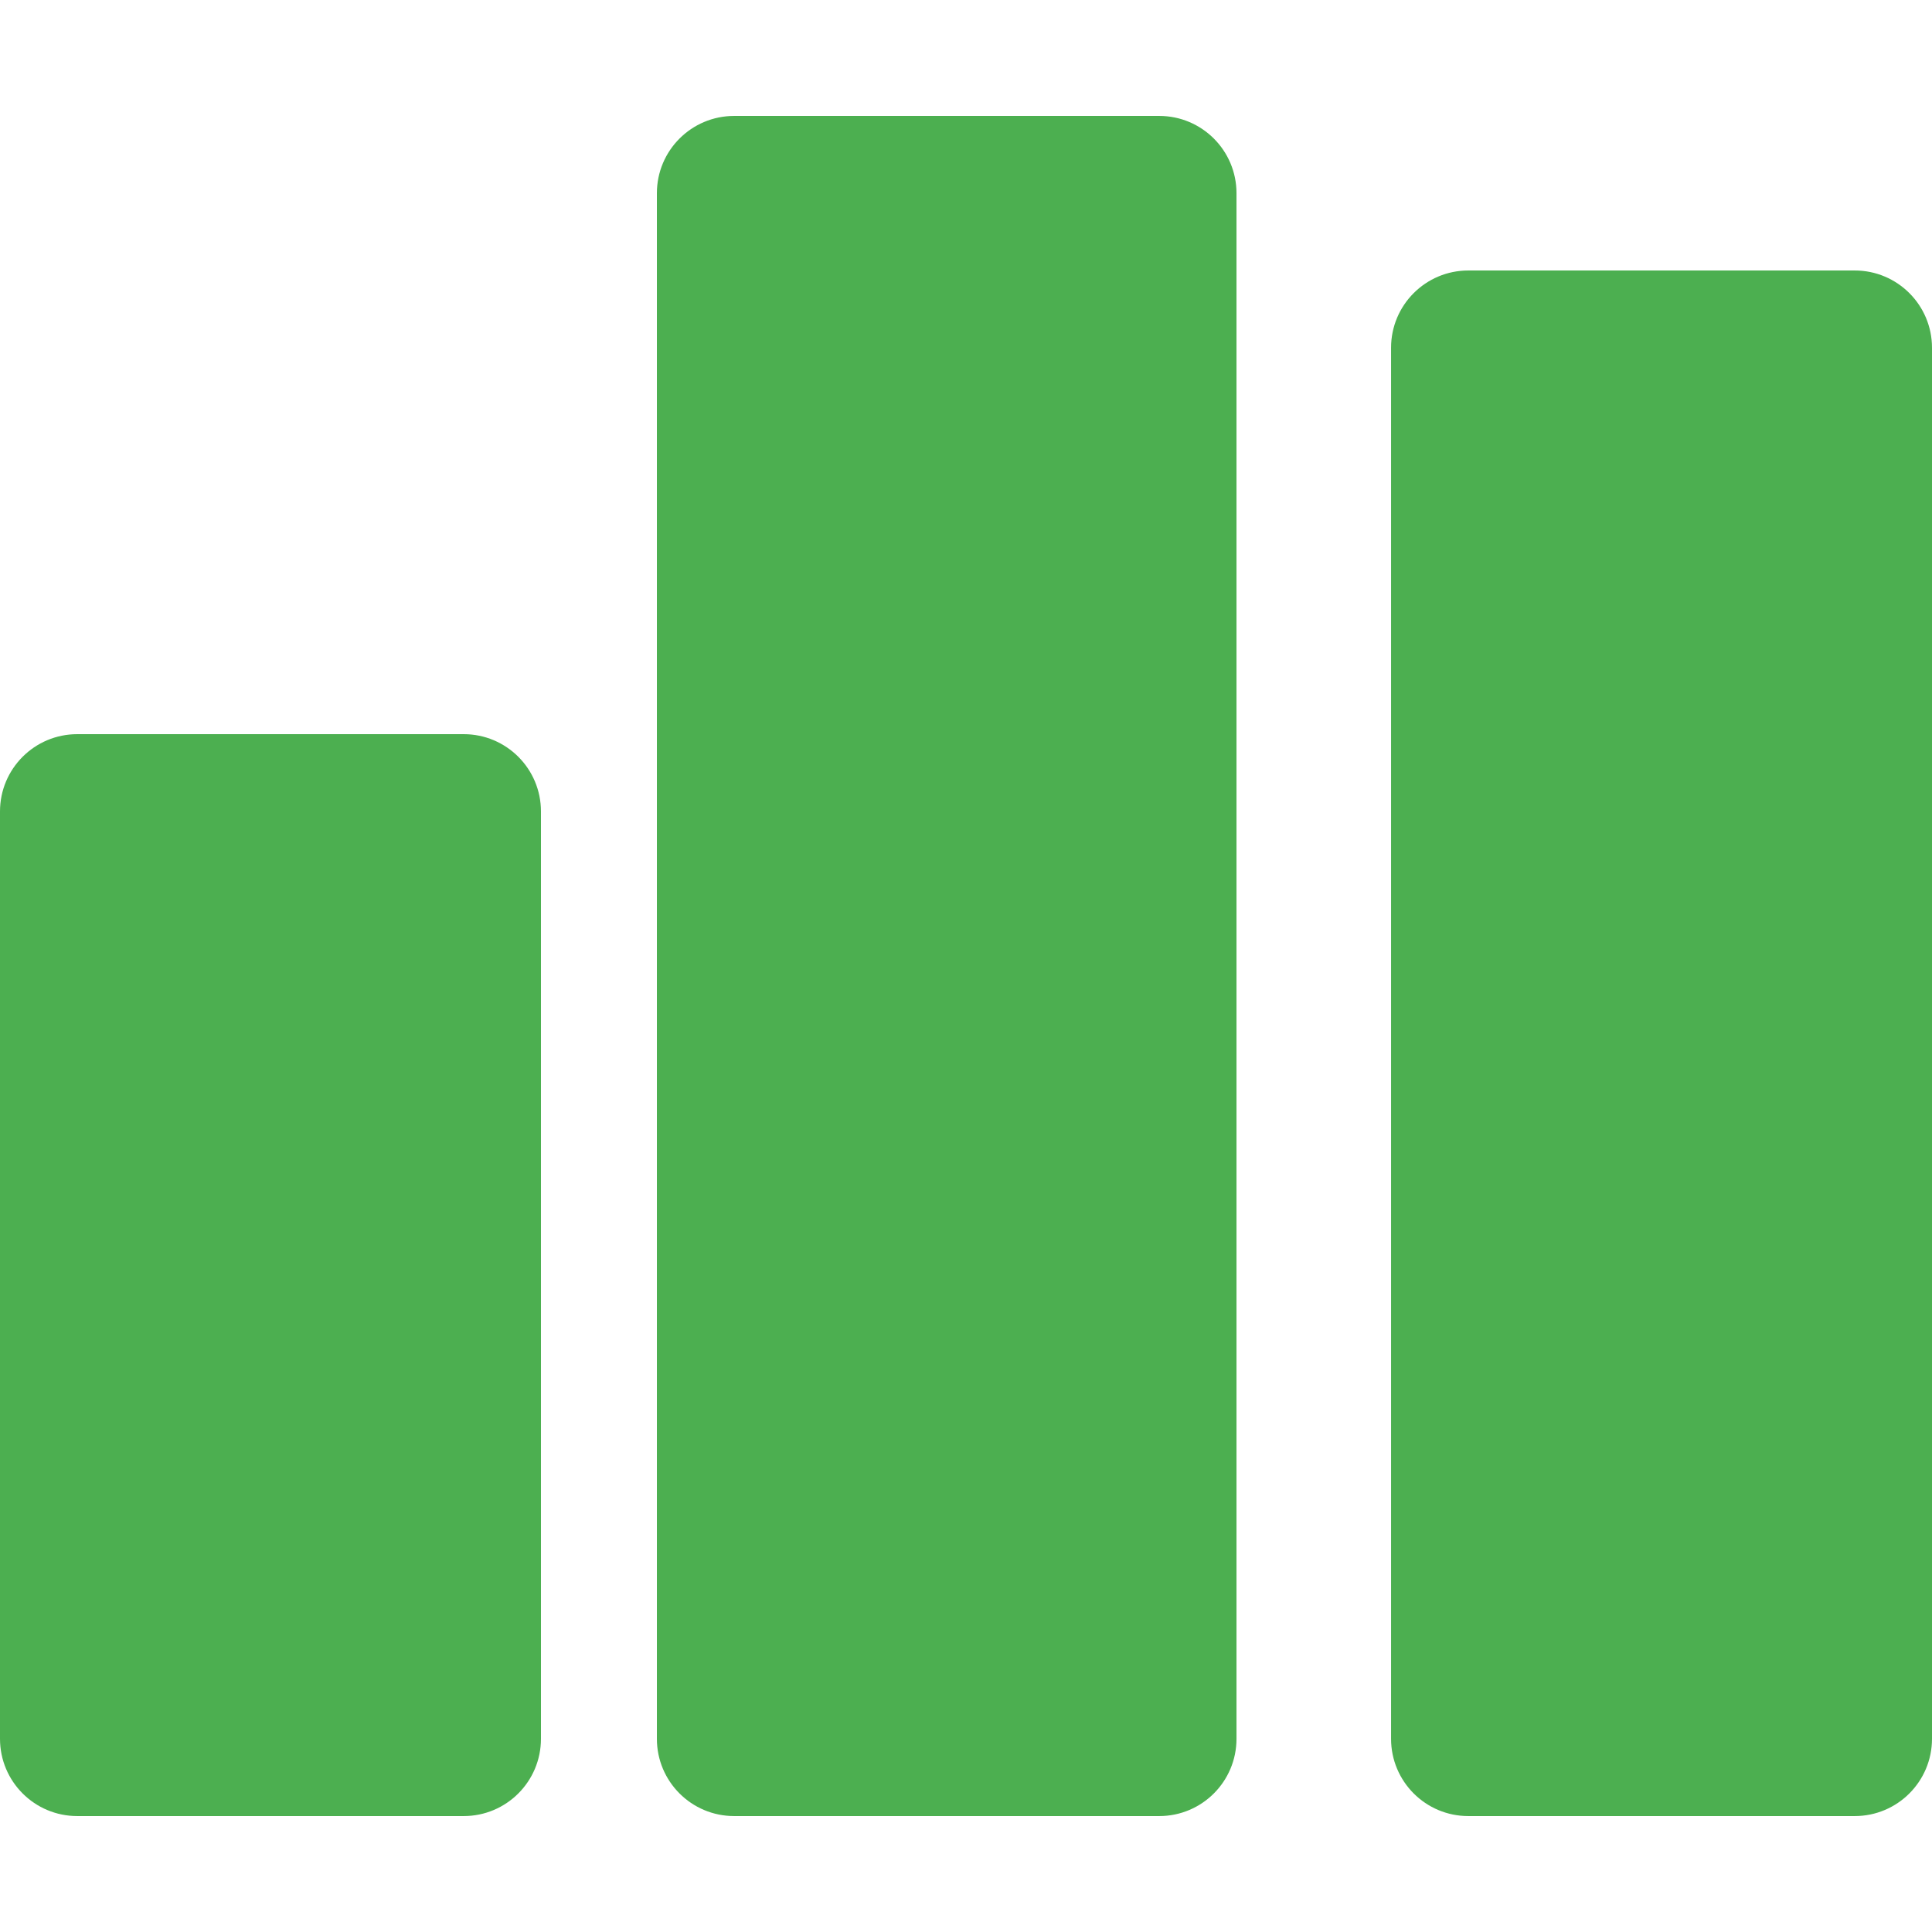
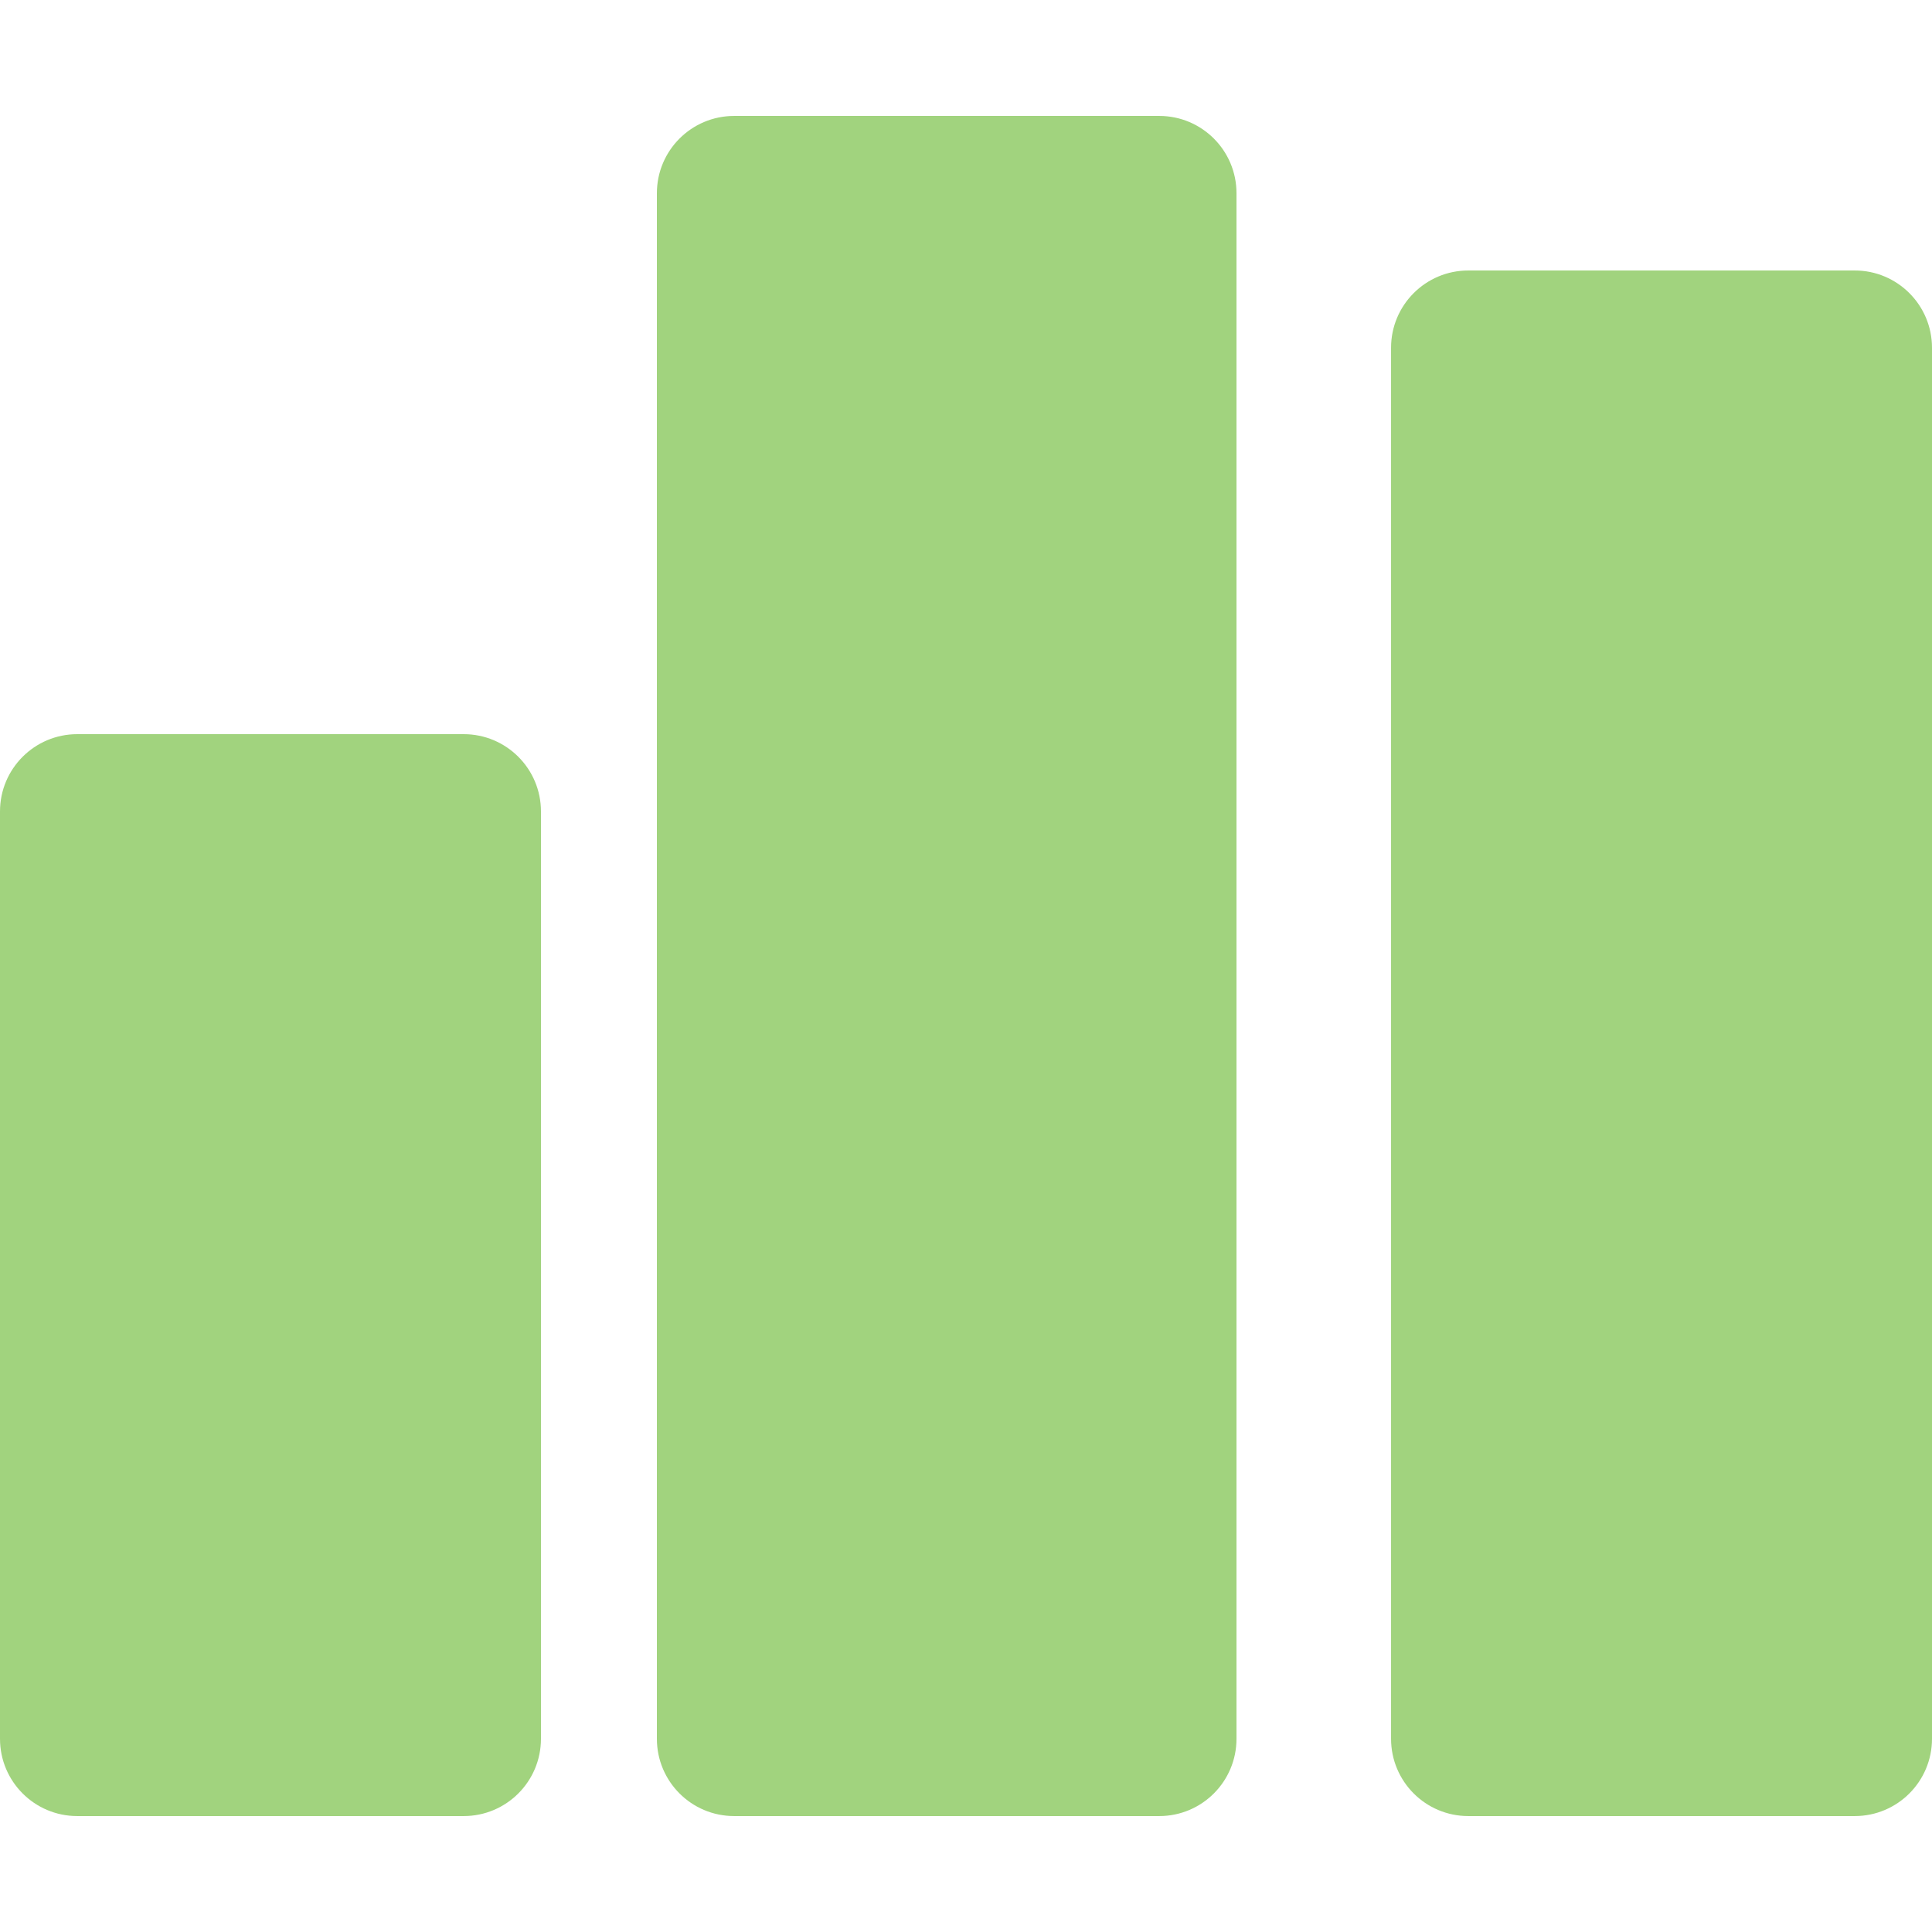
<svg xmlns="http://www.w3.org/2000/svg" version="1.1" id="Capa_1" x="0px" y="0px" width="121.805px" height="121.805px" viewBox="0 0 121.805 121.805" style="enable-background:new 0 0 121.805 121.805;" xml:space="preserve">
-   <g>
-     <g>
-       <path fill="#4caf50" d="M121.805,109.623V21.926c0-2.692-2.181-4.873-4.871-4.873H92.572c-2.691,0-4.871,2.181-4.871,4.873v87.697    c0,2.693,2.18,4.873,4.871,4.873h24.361C119.624,114.496,121.805,112.316,121.805,109.623z" />
-       <path fill="#4caf50" d="M46.287,114.496h26.797c2.691,0,4.872-2.18,4.872-4.873V12.181c0-2.692-2.181-4.872-4.872-4.872H46.287    c-2.692,0-4.873,2.18-4.873,4.872v97.442C41.414,112.316,43.594,114.496,46.287,114.496z" />
-       <path fill="#4caf50" d="M4.872,46.286C2.18,46.286,0,48.466,0,51.158v58.465c0,2.693,2.18,4.873,4.872,4.873h24.361    c2.692,0,4.872-2.18,4.872-4.873V51.158c0-2.692-2.18-4.872-4.872-4.872H4.872z" />
+   <defs id="defs45" />
+   <g id="g10">
+     <g id="g8" style="fill-opacity:1;fill:#a1d37e">
+       <path fill="#4caf50" d="M121.805,109.623V21.926c0-2.692-2.181-4.873-4.871-4.873H92.572c-2.691,0-4.871,2.181-4.871,4.873v87.697    c0,2.693,2.18,4.873,4.871,4.873h24.361C119.624,114.496,121.805,112.316,121.805,109.623z" id="path2" style="fill-opacity:1;fill:#a1d37e" />
+       <path fill="#4caf50" d="M46.287,114.496h26.797c2.691,0,4.872-2.18,4.872-4.873V12.181c0-2.692-2.181-4.872-4.872-4.872H46.287    c-2.692,0-4.873,2.18-4.873,4.872v97.442C41.414,112.316,43.594,114.496,46.287,114.496z" id="path4" style="fill-opacity:1;fill:#a1d37e" />
+       <path fill="#4caf50" d="M4.872,46.286C2.18,46.286,0,48.466,0,51.158v58.465c0,2.693,2.18,4.873,4.872,4.873h24.361    c2.692,0,4.872-2.18,4.872-4.873V51.158c0-2.692-2.18-4.872-4.872-4.872H4.872z" id="path6" style="fill-opacity:1;fill:#a1d37e" />
    </g>
  </g>
-   <g>
+   <g id="g12">
</g>
-   <g>
+   <g id="g14">
</g>
-   <g>
+   <g id="g16">
</g>
-   <g>
+   <g id="g18">
</g>
-   <g>
+   <g id="g20">
</g>
-   <g>
+   <g id="g22">
</g>
-   <g>
+   <g id="g24">
</g>
-   <g>
+   <g id="g26">
</g>
-   <g>
+   <g id="g28">
</g>
-   <g>
+   <g id="g30">
</g>
-   <g>
+   <g id="g32">
</g>
-   <g>
+   <g id="g34">
</g>
-   <g>
+   <g id="g36">
</g>
-   <g>
+   <g id="g38">
</g>
-   <g>
+   <g id="g40">
</g>
</svg>
